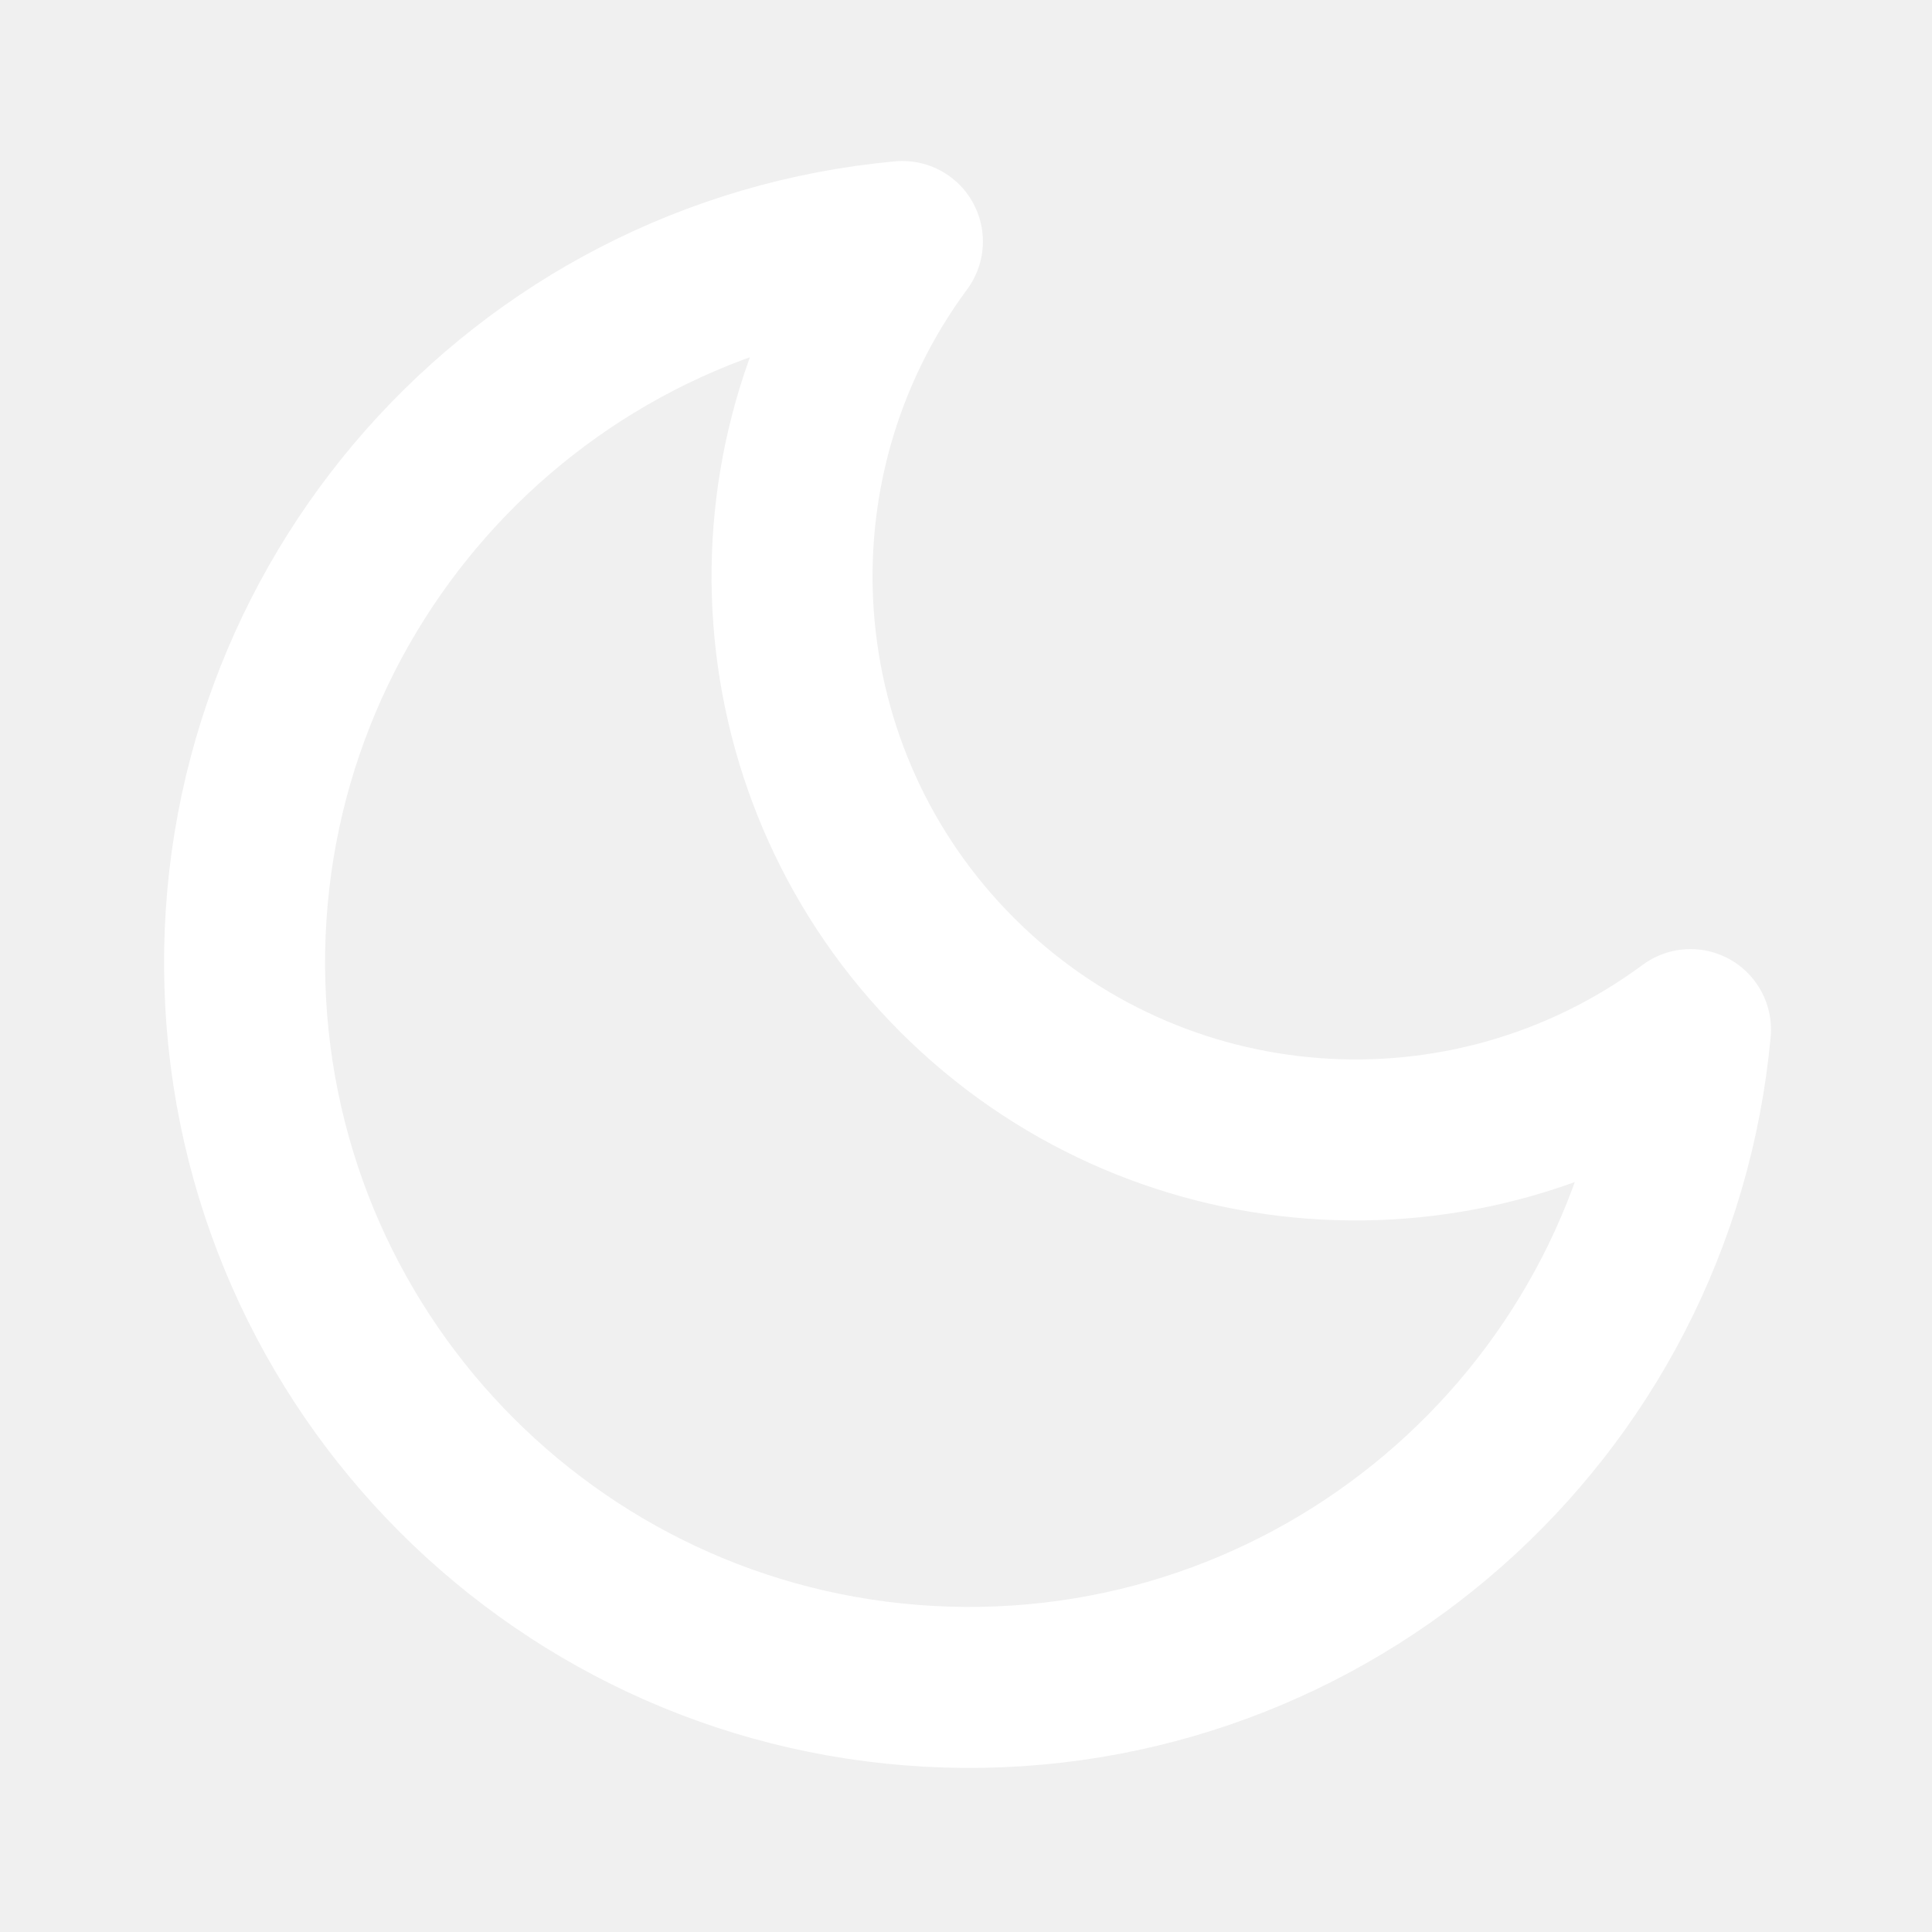
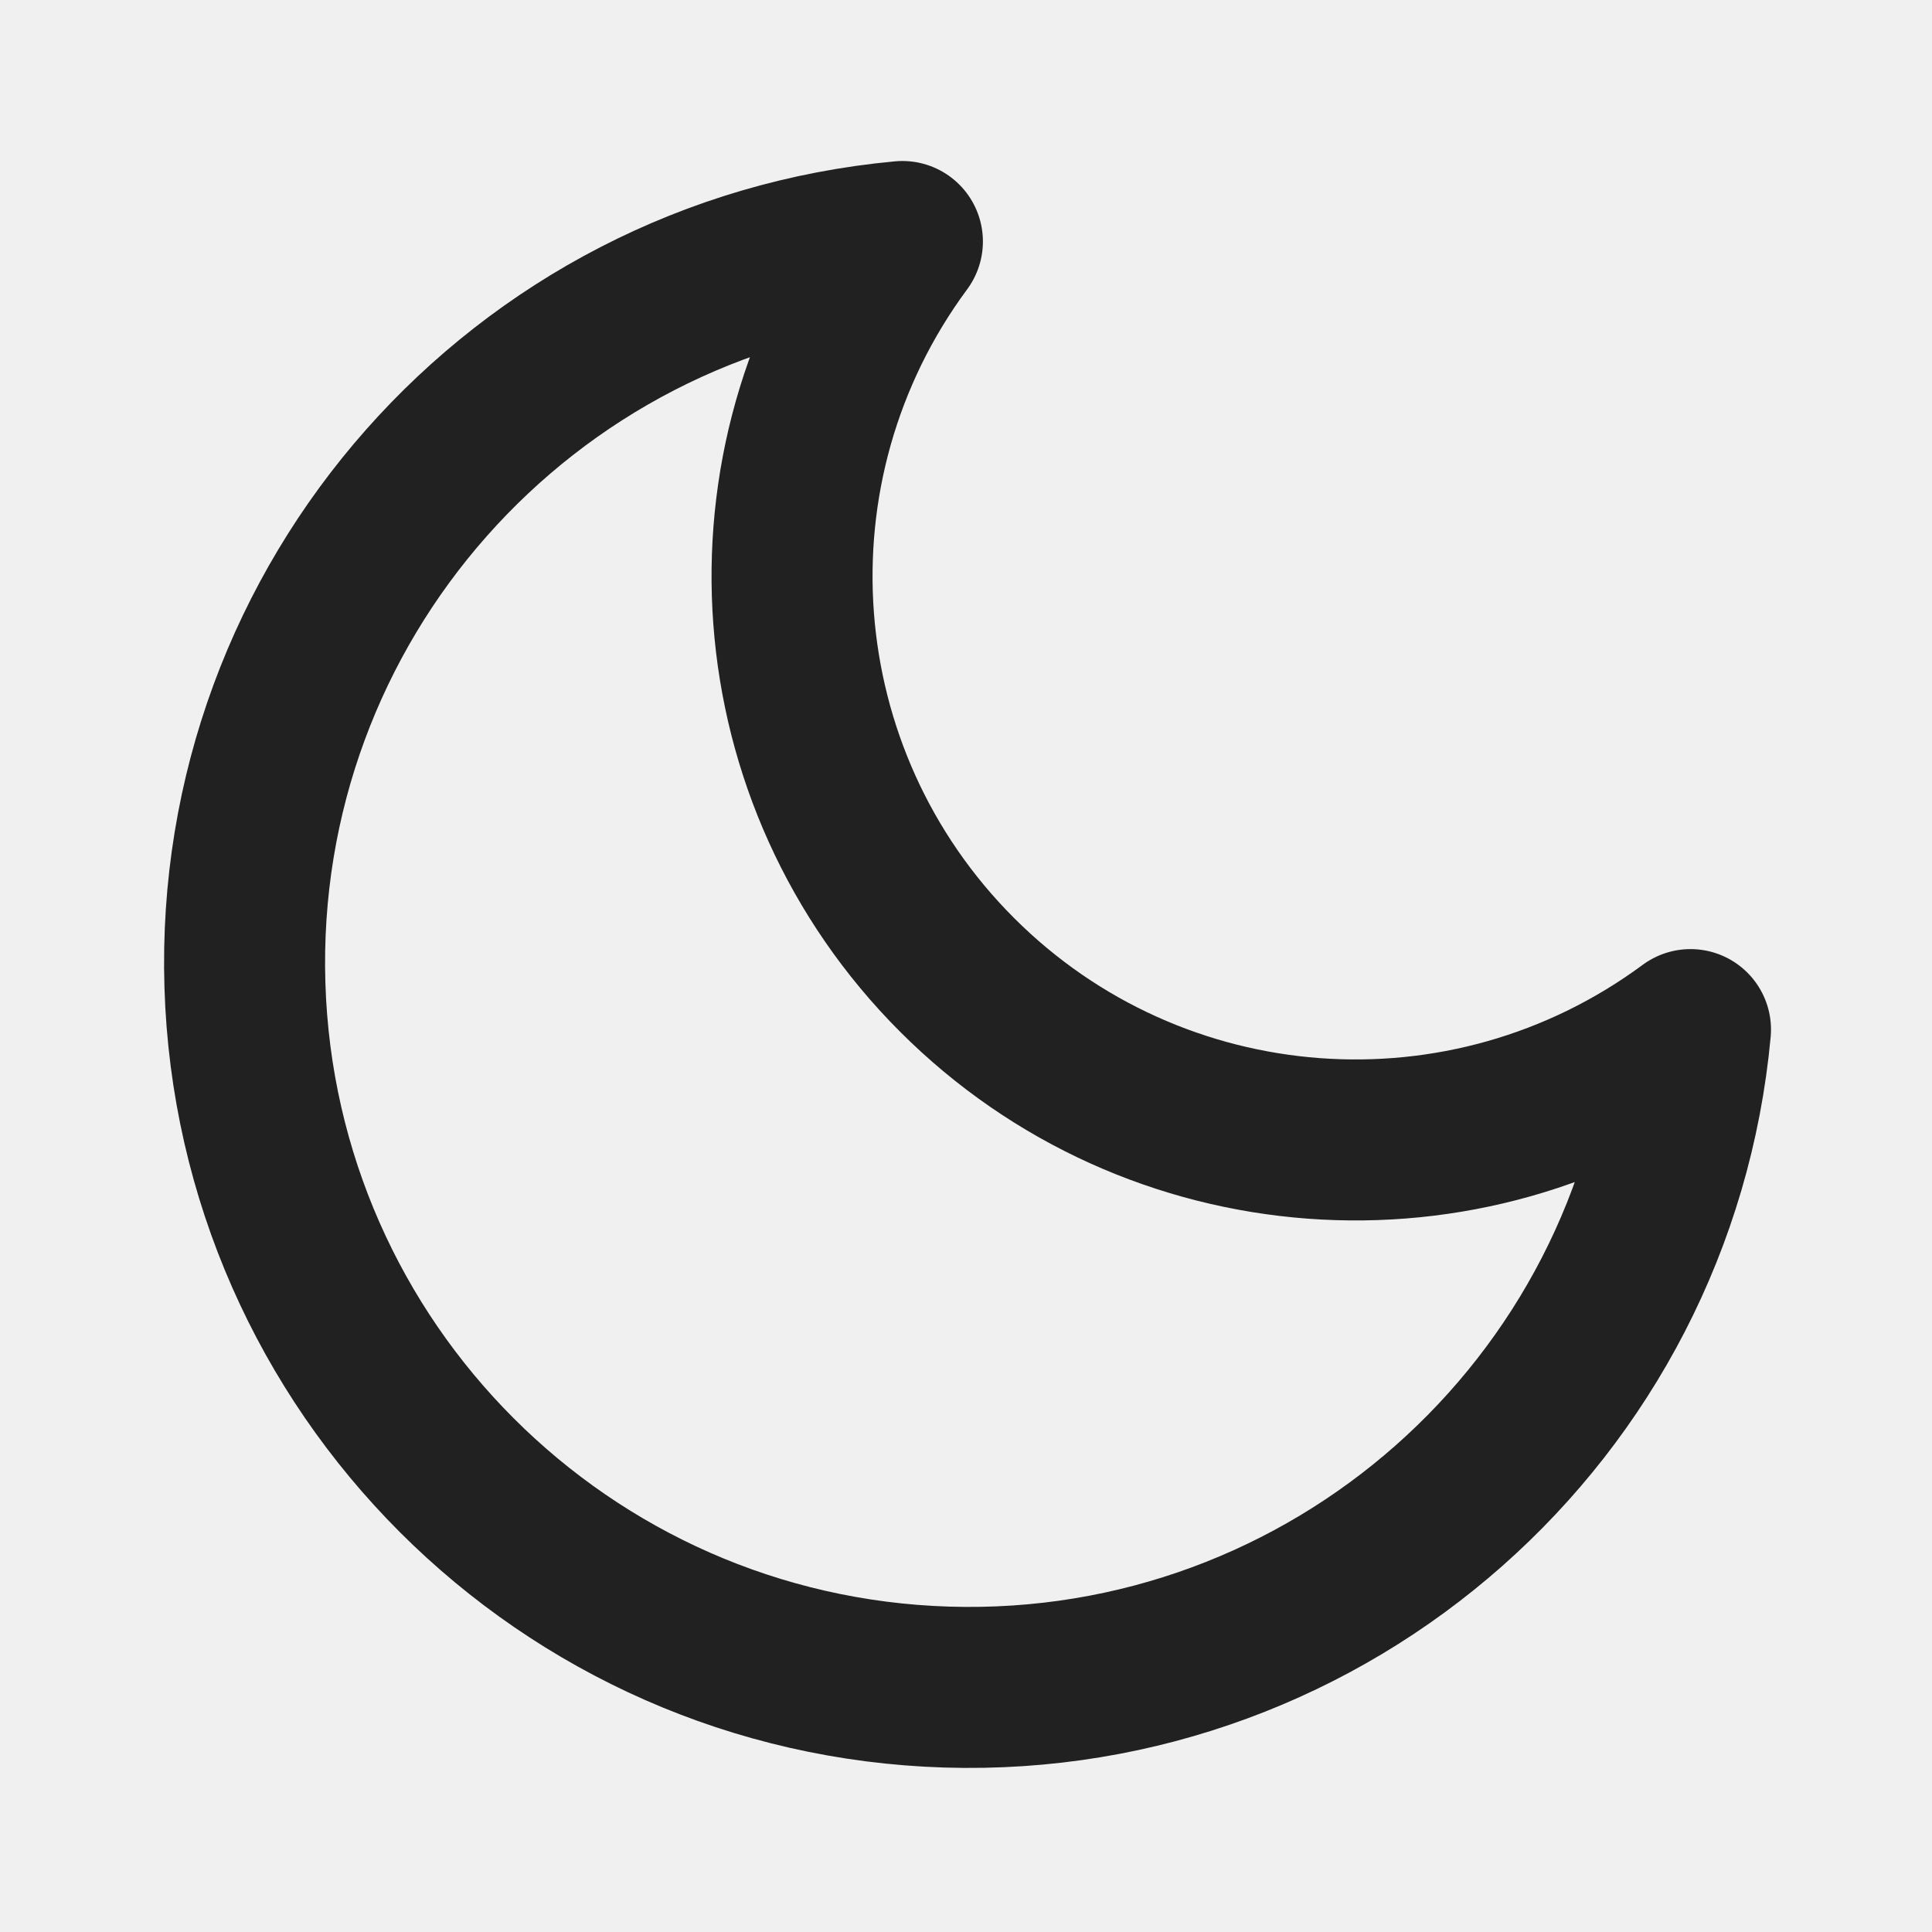
- <svg xmlns="http://www.w3.org/2000/svg" width="24" height="24" viewBox="0 0 24 24" fill="none" stroke="#fff" stroke-width="2" stroke-linecap="round" stroke-linejoin="round" class="feather feather-moon">
+ <svg xmlns="http://www.w3.org/2000/svg" width="24" height="24" viewBox="0 0 24 24" fill="none" stroke="#212121" stroke-width="2" stroke-linecap="round" stroke-linejoin="round" class="feather feather-moon">
  <path d="M21 12.79A9 9 0 1 1 11.21 3 7 7 0 0 0 21 12.79z" />
</svg>
